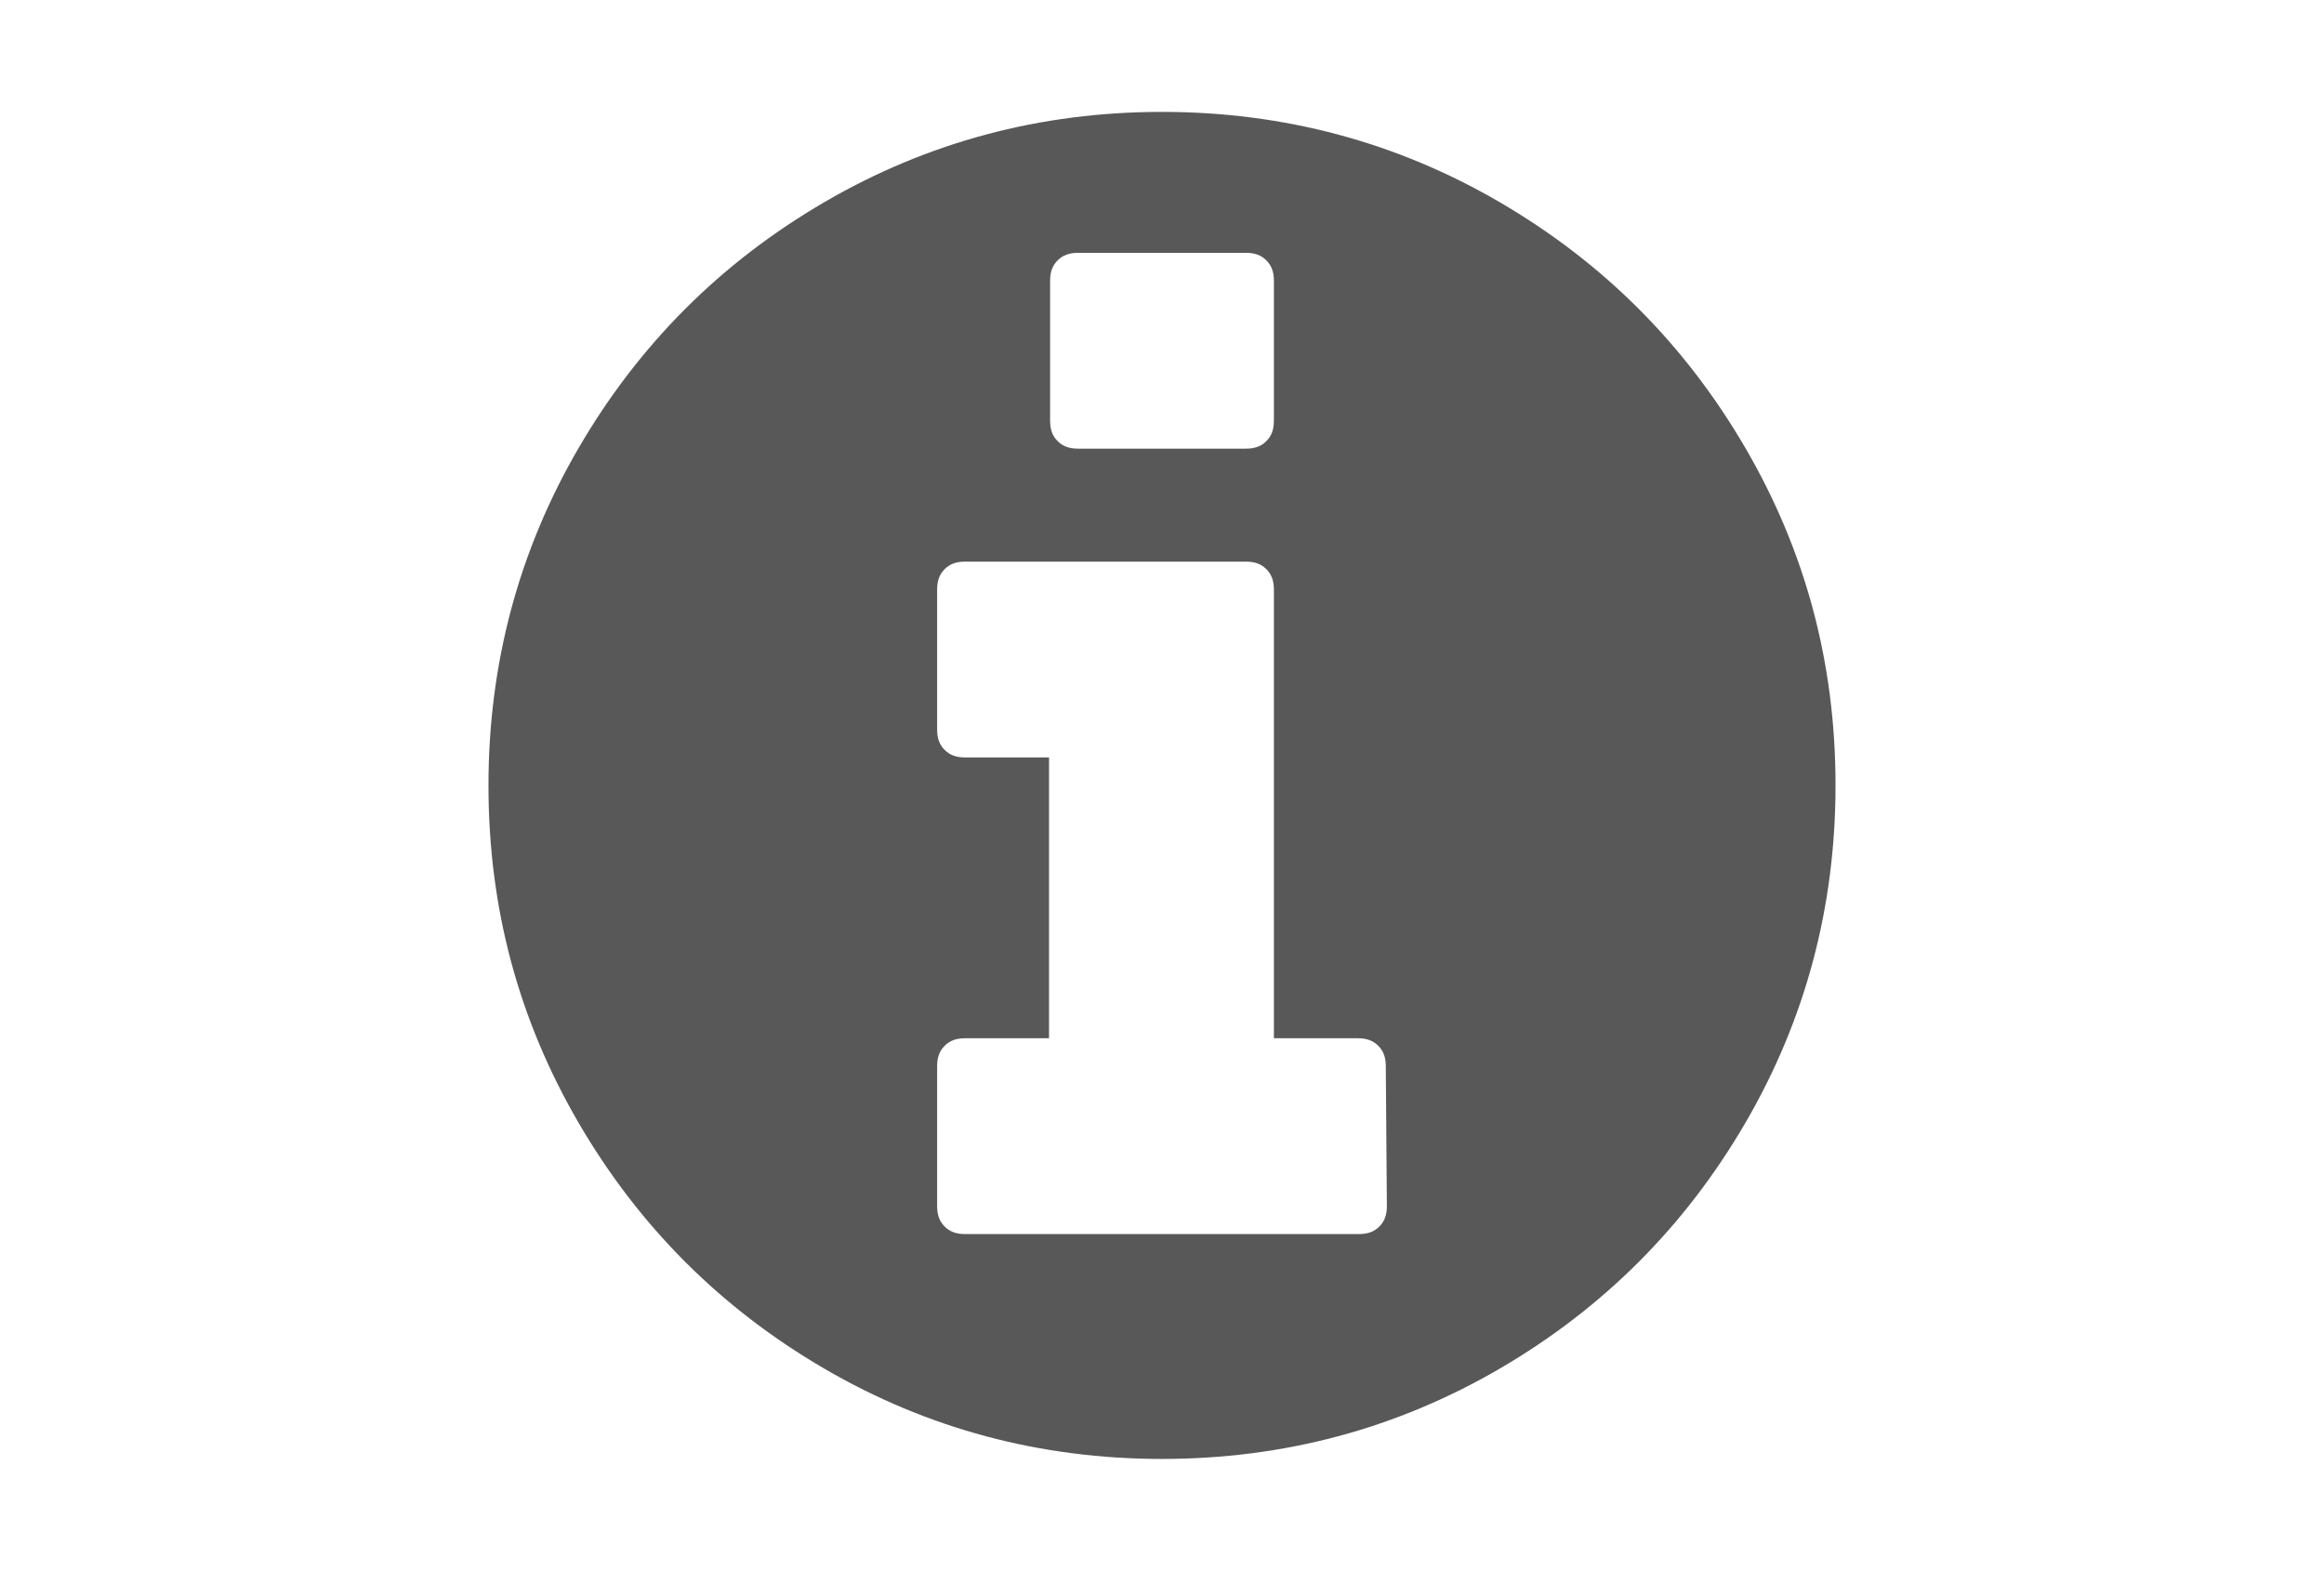
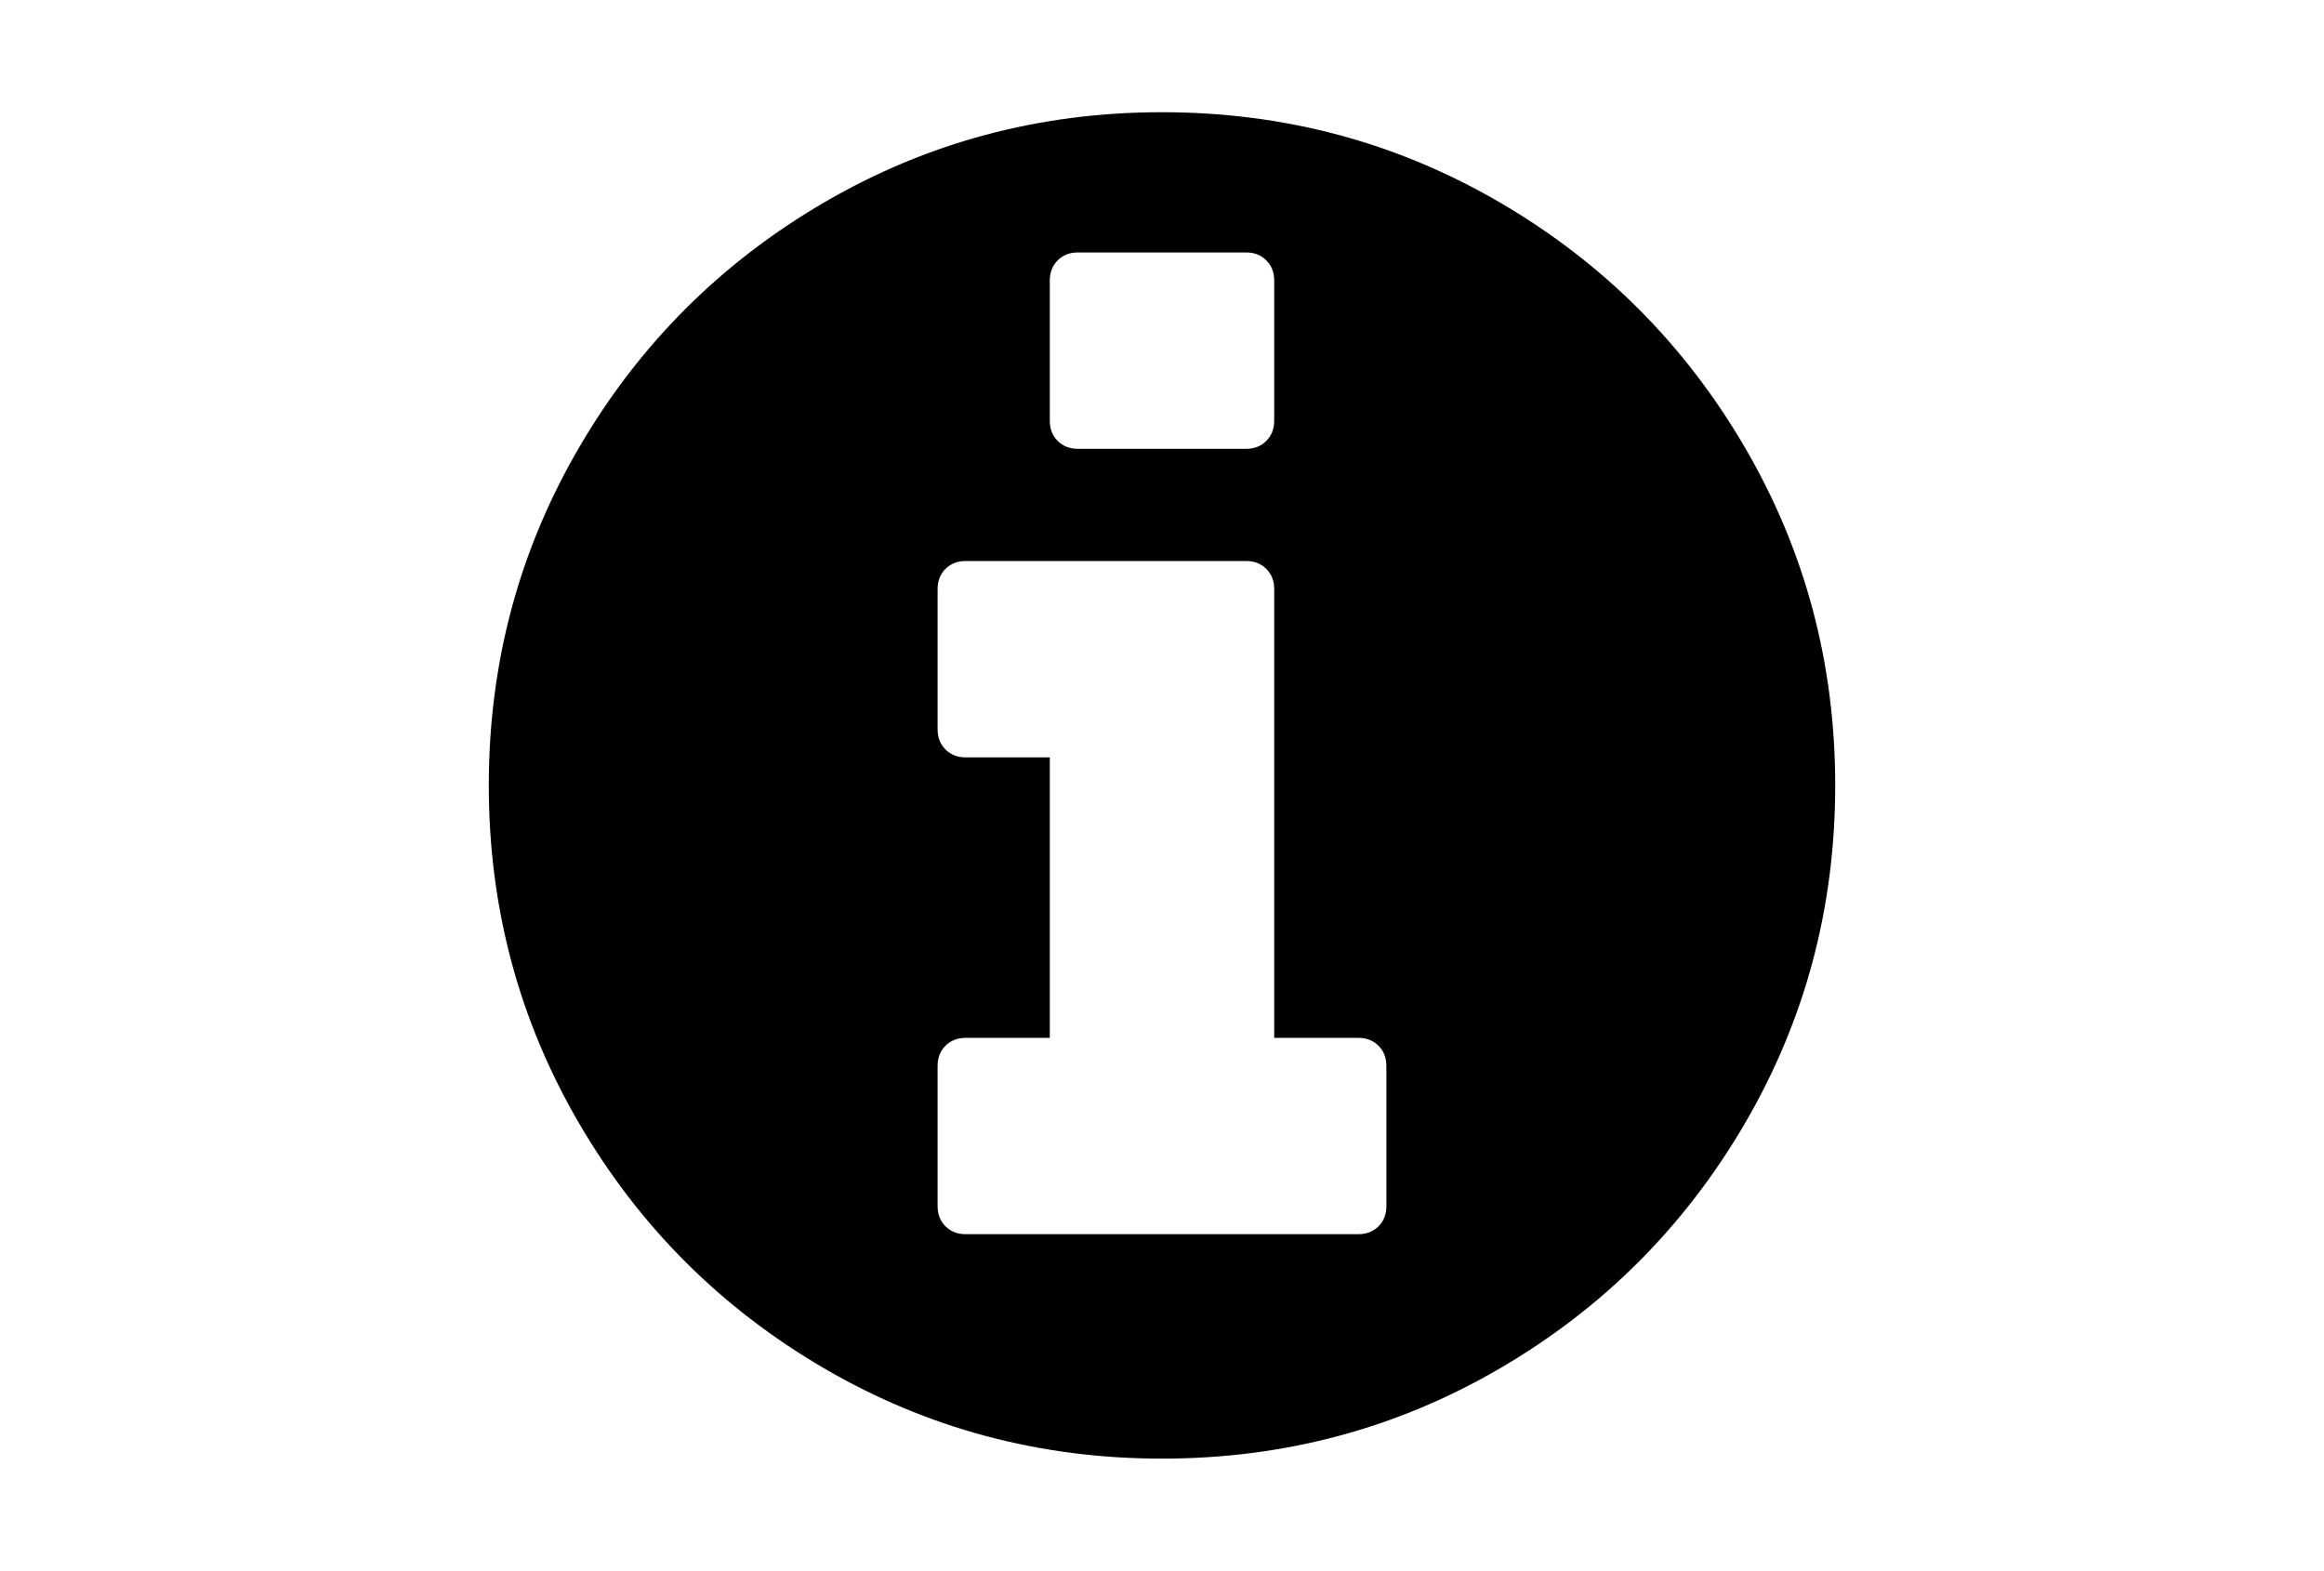
- <svg xmlns="http://www.w3.org/2000/svg" id="Layer_1" viewBox="0 0 216 146">
-   <style>.st0{fill:#585858;}</style>
-   <path class="st0" d="M162.2 41.6c-5.6-9.6-13.2-17.2-22.8-22.8-9.6-5.6-20.1-8.4-31.4-8.4-11.3 0-21.8 2.8-31.4 8.4C67 24.4 59.4 32 53.8 41.6c-5.6 9.6-8.4 20.1-8.4 31.4 0 11.4 2.8 21.8 8.4 31.4 5.6 9.6 13.2 17.2 22.8 22.8 9.6 5.6 20.1 8.4 31.4 8.4s21.8-2.8 31.4-8.4c9.6-5.6 17.2-13.2 22.8-22.8 5.6-9.6 8.4-20.1 8.4-31.4 0-11.4-2.8-21.8-8.4-31.4zM97.6 26.1c0-.8.2-1.4.7-1.9.5-.5 1.1-.7 1.9-.7h15.6c.8 0 1.4.2 1.9.7.5.5.7 1.1.7 1.9v13c0 .8-.2 1.4-.7 1.9-.5.5-1.1.7-1.9.7h-15.6c-.8 0-1.4-.2-1.9-.7-.5-.5-.7-1.1-.7-1.9v-13zm31.3 86c0 .8-.2 1.4-.7 1.9-.5.5-1.1.7-1.9.7H89.7c-.8 0-1.4-.2-1.9-.7-.5-.5-.7-1.1-.7-1.9v-13c0-.8.2-1.4.7-1.9.5-.5 1.1-.7 1.9-.7h7.8V70.4h-7.8c-.8 0-1.4-.2-1.9-.7-.5-.5-.7-1.1-.7-1.9v-13c0-.8.2-1.4.7-1.9.5-.5 1.1-.7 1.9-.7h26.1c.8 0 1.4.2 1.9.7.5.5.7 1.1.7 1.9v41.7h7.8c.8 0 1.4.2 1.9.7.5.5.7 1.1.7 1.9l.1 13z" />
+ <svg xmlns="http://www.w3.org/2000/svg" width="216" height="146" viewBox="0 0 216 146">
+   <path d="M162.18 41.592c-5.595-9.586-13.185-17.176-22.77-22.77-9.59-5.596-20.056-8.393-31.41-8.393-11.35 0-21.82 2.796-31.407 8.39-9.587 5.595-17.177 13.185-22.772 22.772C48.226 51.18 45.43 61.65 45.43 73c0 11.352 2.798 21.82 8.392 31.408 5.595 9.585 13.185 17.176 22.772 22.77 9.587 5.596 20.056 8.393 31.408 8.393s21.822-2.796 31.408-8.39c9.586-5.595 17.176-13.186 22.77-22.772C167.774 94.82 170.57 84.35 170.57 73c0-11.352-2.797-21.822-8.39-31.408zm-64.608-15.52c0-.762.244-1.386.733-1.875.49-.488 1.114-.733 1.874-.733h15.643c.76 0 1.385.245 1.872.733.488.49.734 1.113.734 1.874v13.037c0 .76-.247 1.385-.735 1.873-.487.49-1.112.733-1.872.733H100.18c-.76 0-1.386-.244-1.875-.733-.49-.488-.733-1.113-.733-1.873V26.07zm31.285 86.035c0 .76-.246 1.385-.733 1.872-.487.488-1.112.732-1.874.732h-36.5c-.76 0-1.385-.244-1.874-.733-.49-.49-.733-1.114-.733-1.874V99.07c0-.762.244-1.385.733-1.874.49-.488 1.114-.733 1.874-.733h7.822v-26.07H89.75c-.76 0-1.385-.245-1.874-.734-.49-.49-.733-1.114-.733-1.875V54.75c0-.76.244-1.385.733-1.874.49-.49 1.114-.733 1.874-.733h26.073c.76 0 1.385.244 1.872.733.488.49.734 1.113.734 1.874v41.714h7.82c.76 0 1.385.245 1.873.733.487.488.733 1.113.733 1.874v13.037z" />
</svg>
